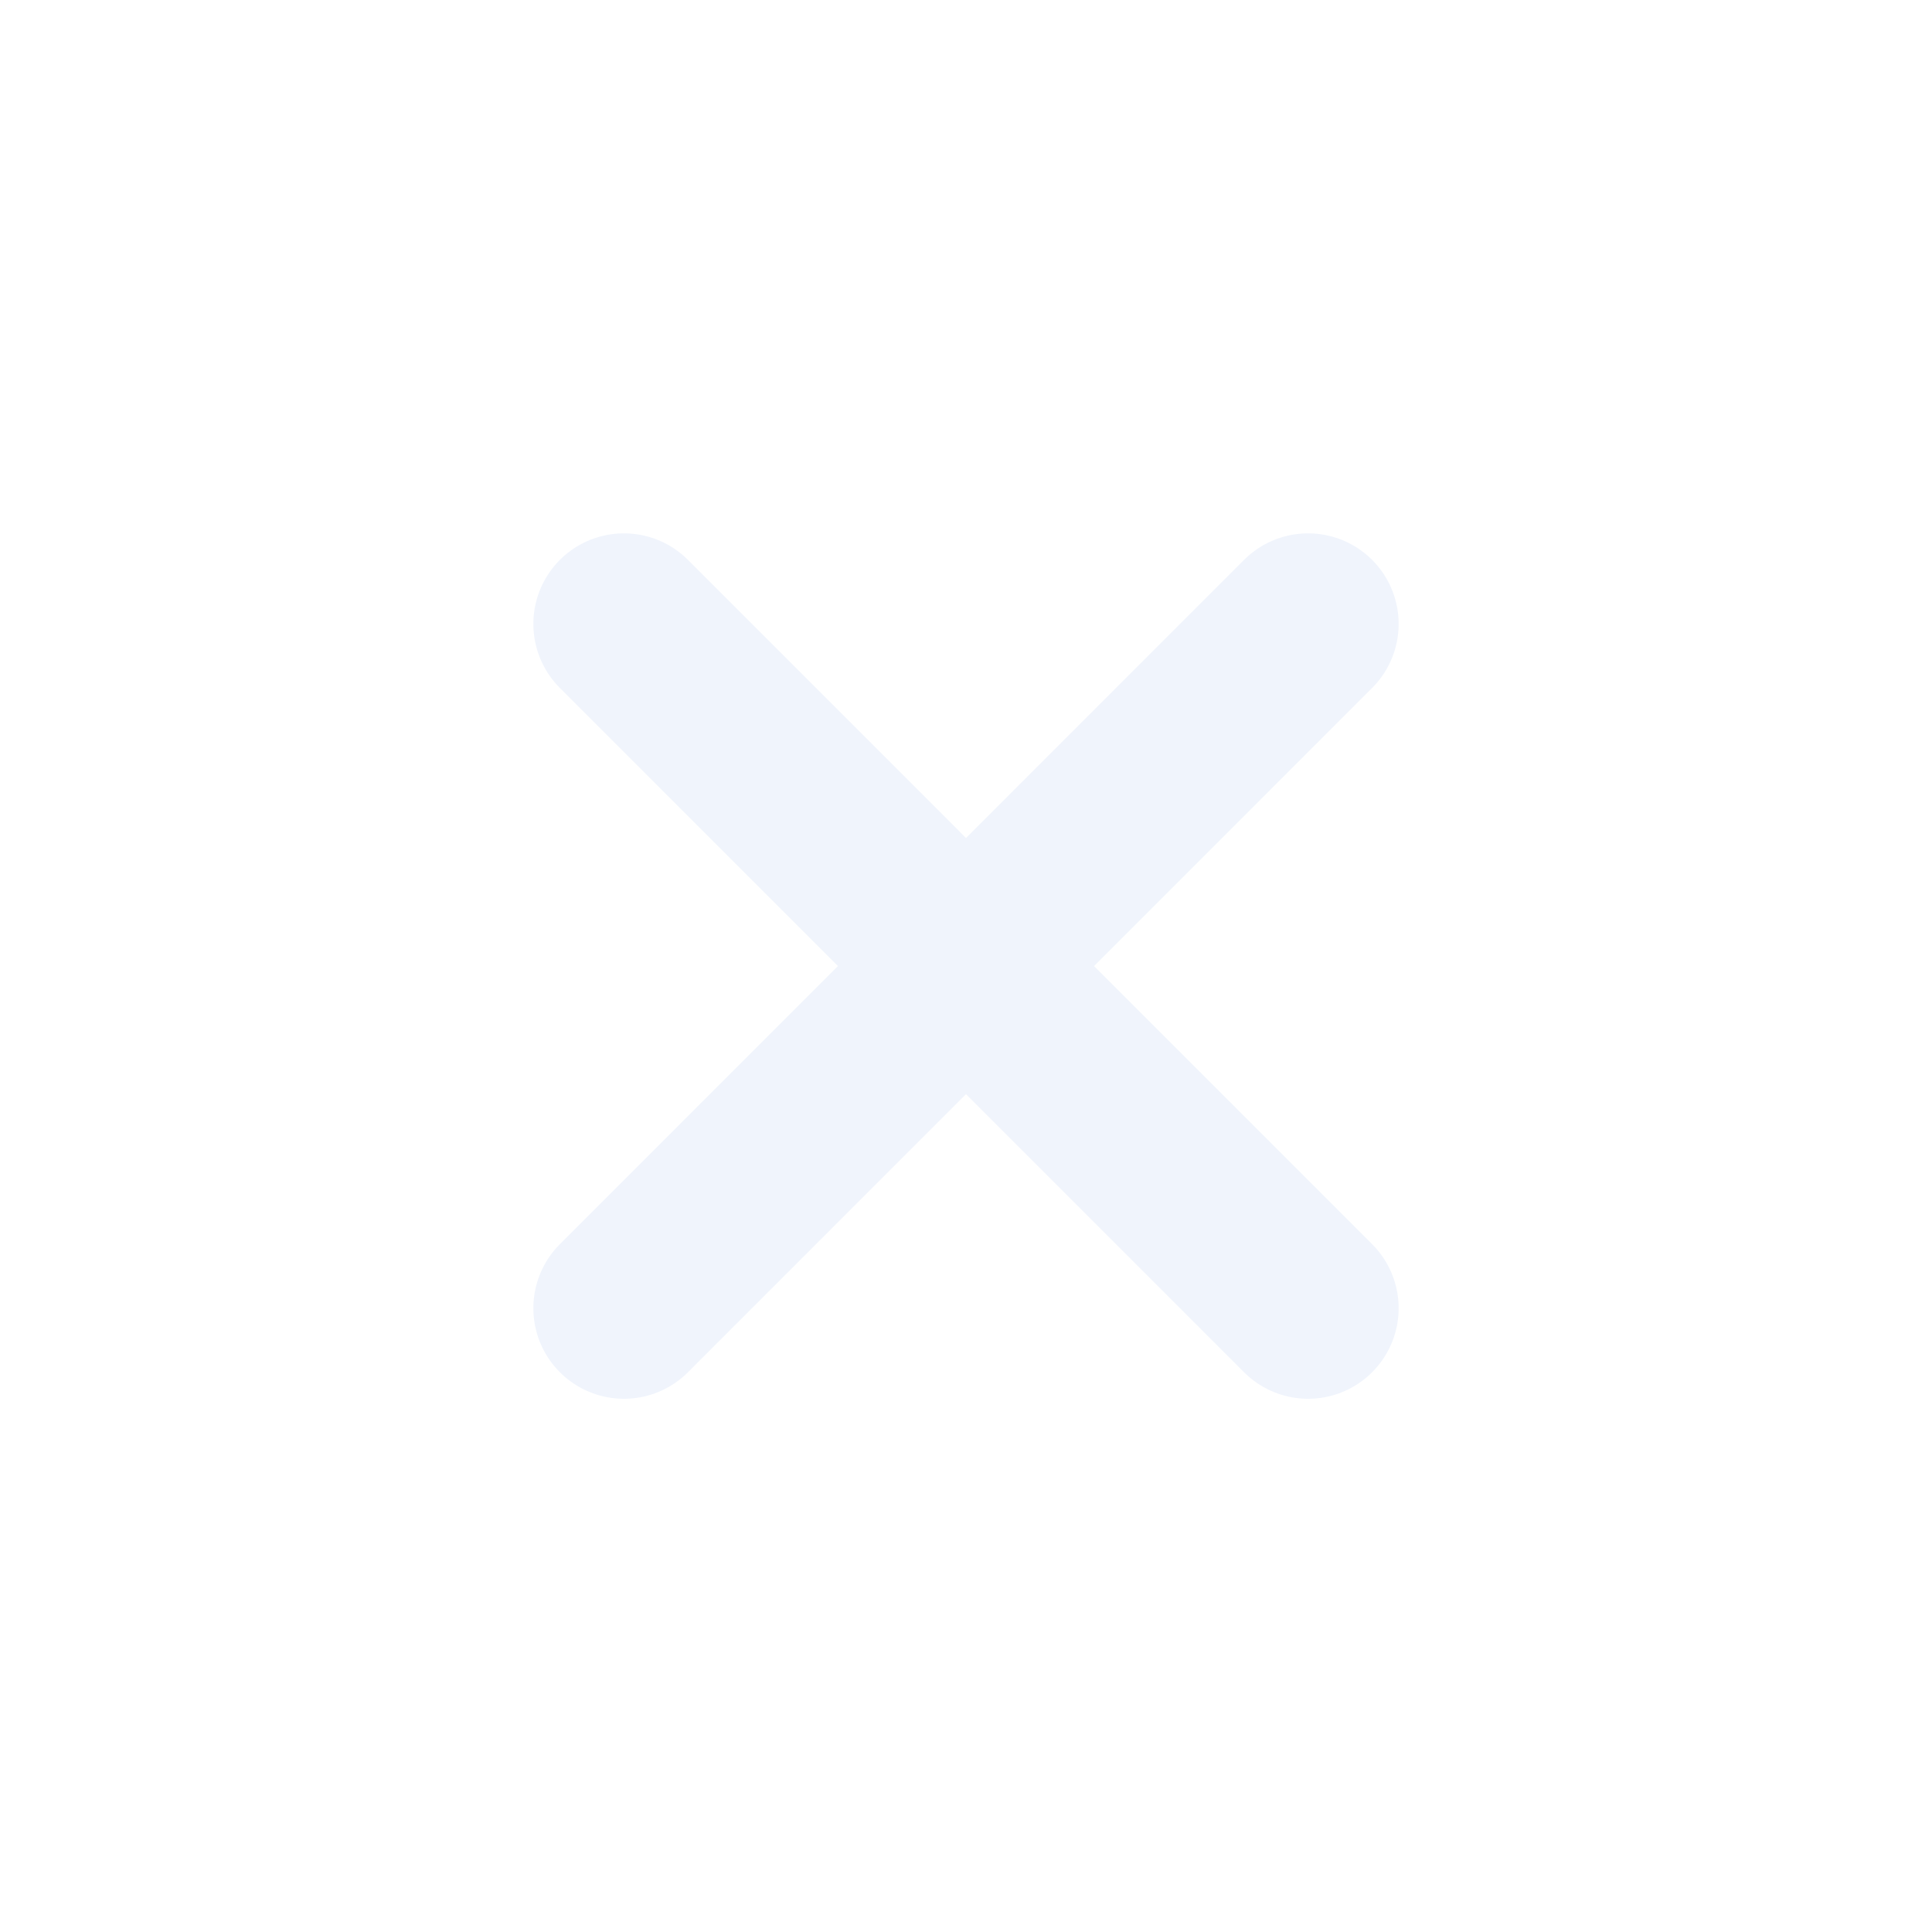
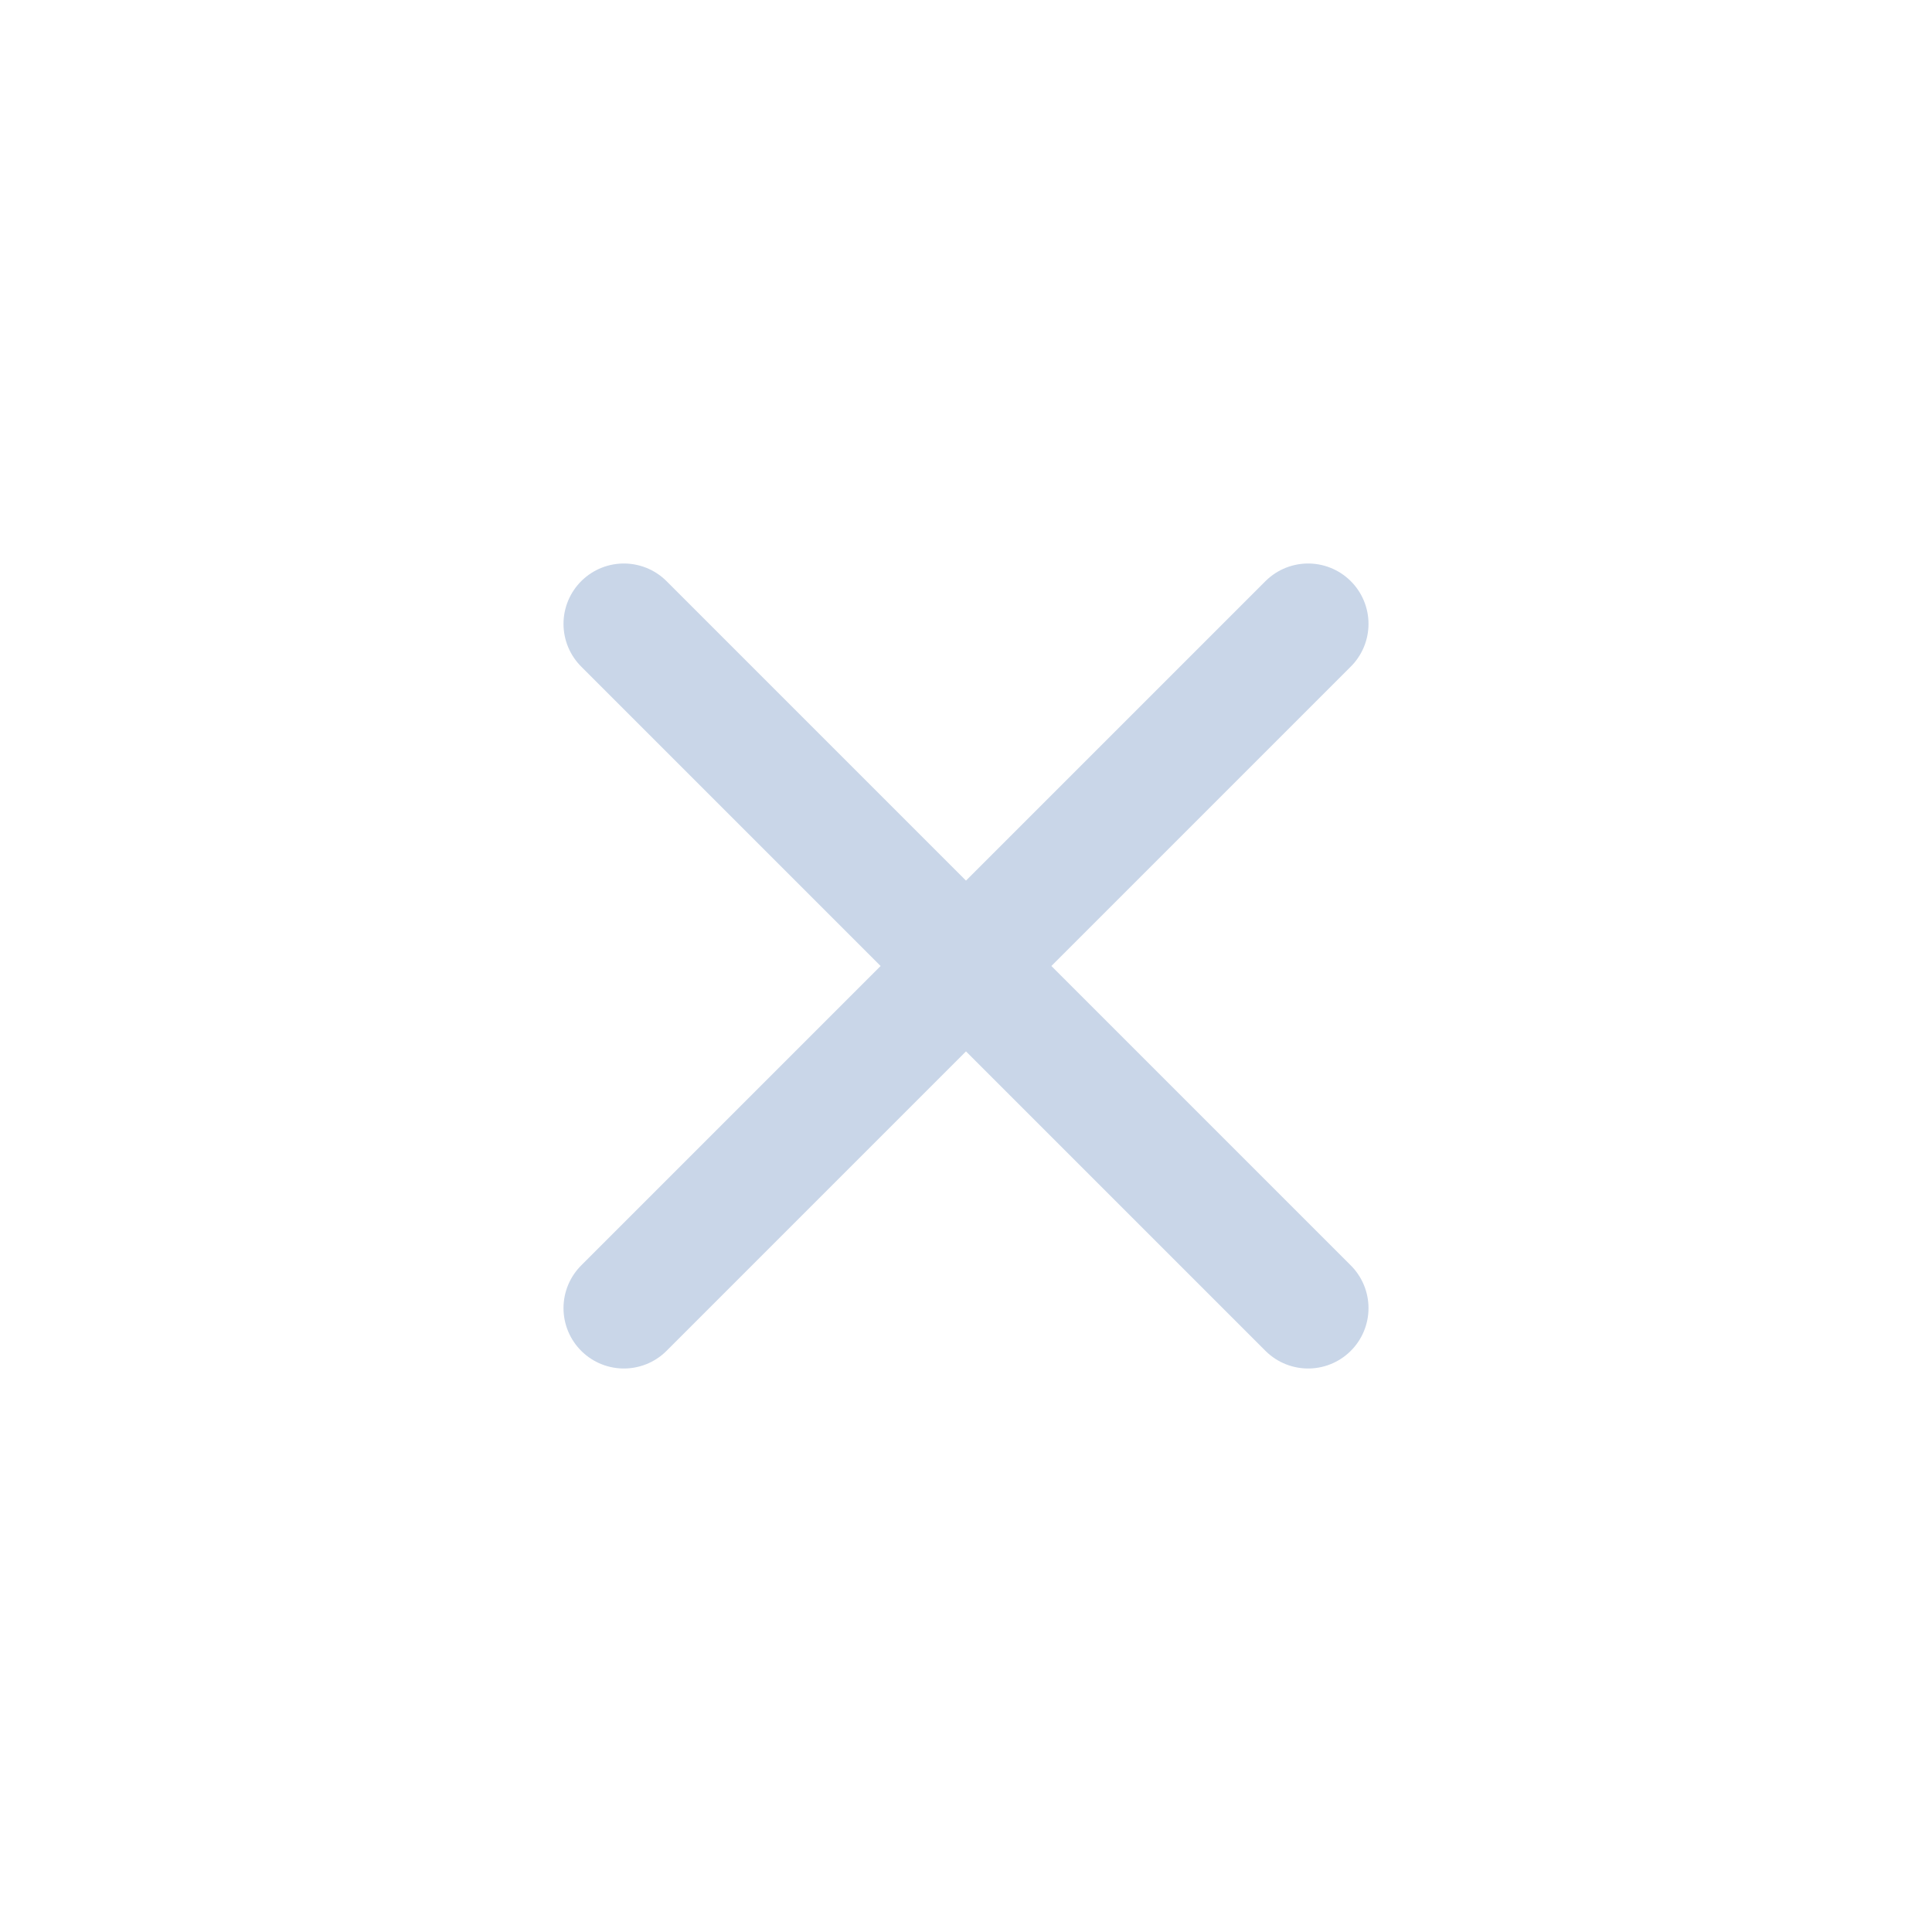
- <svg xmlns="http://www.w3.org/2000/svg" width="16" height="16" viewBox="0 0 16 16" fill="none">
-   <path d="M5.167 5.167L10.833 10.834M10.833 5.167L5.167 10.834" stroke="#F0F4FC" stroke-width="1.5" stroke-linecap="round" />
+ <svg xmlns="http://www.w3.org/2000/svg" width="24" height="24" viewBox="0 0 24 24" fill="none">
+   <path id="Vector" d="M7.75 7.75L16.25 16.25M16.25 7.75L7.75 16.25" stroke="#C9D6E8" stroke-width="1.5" stroke-linecap="round" />
</svg>
